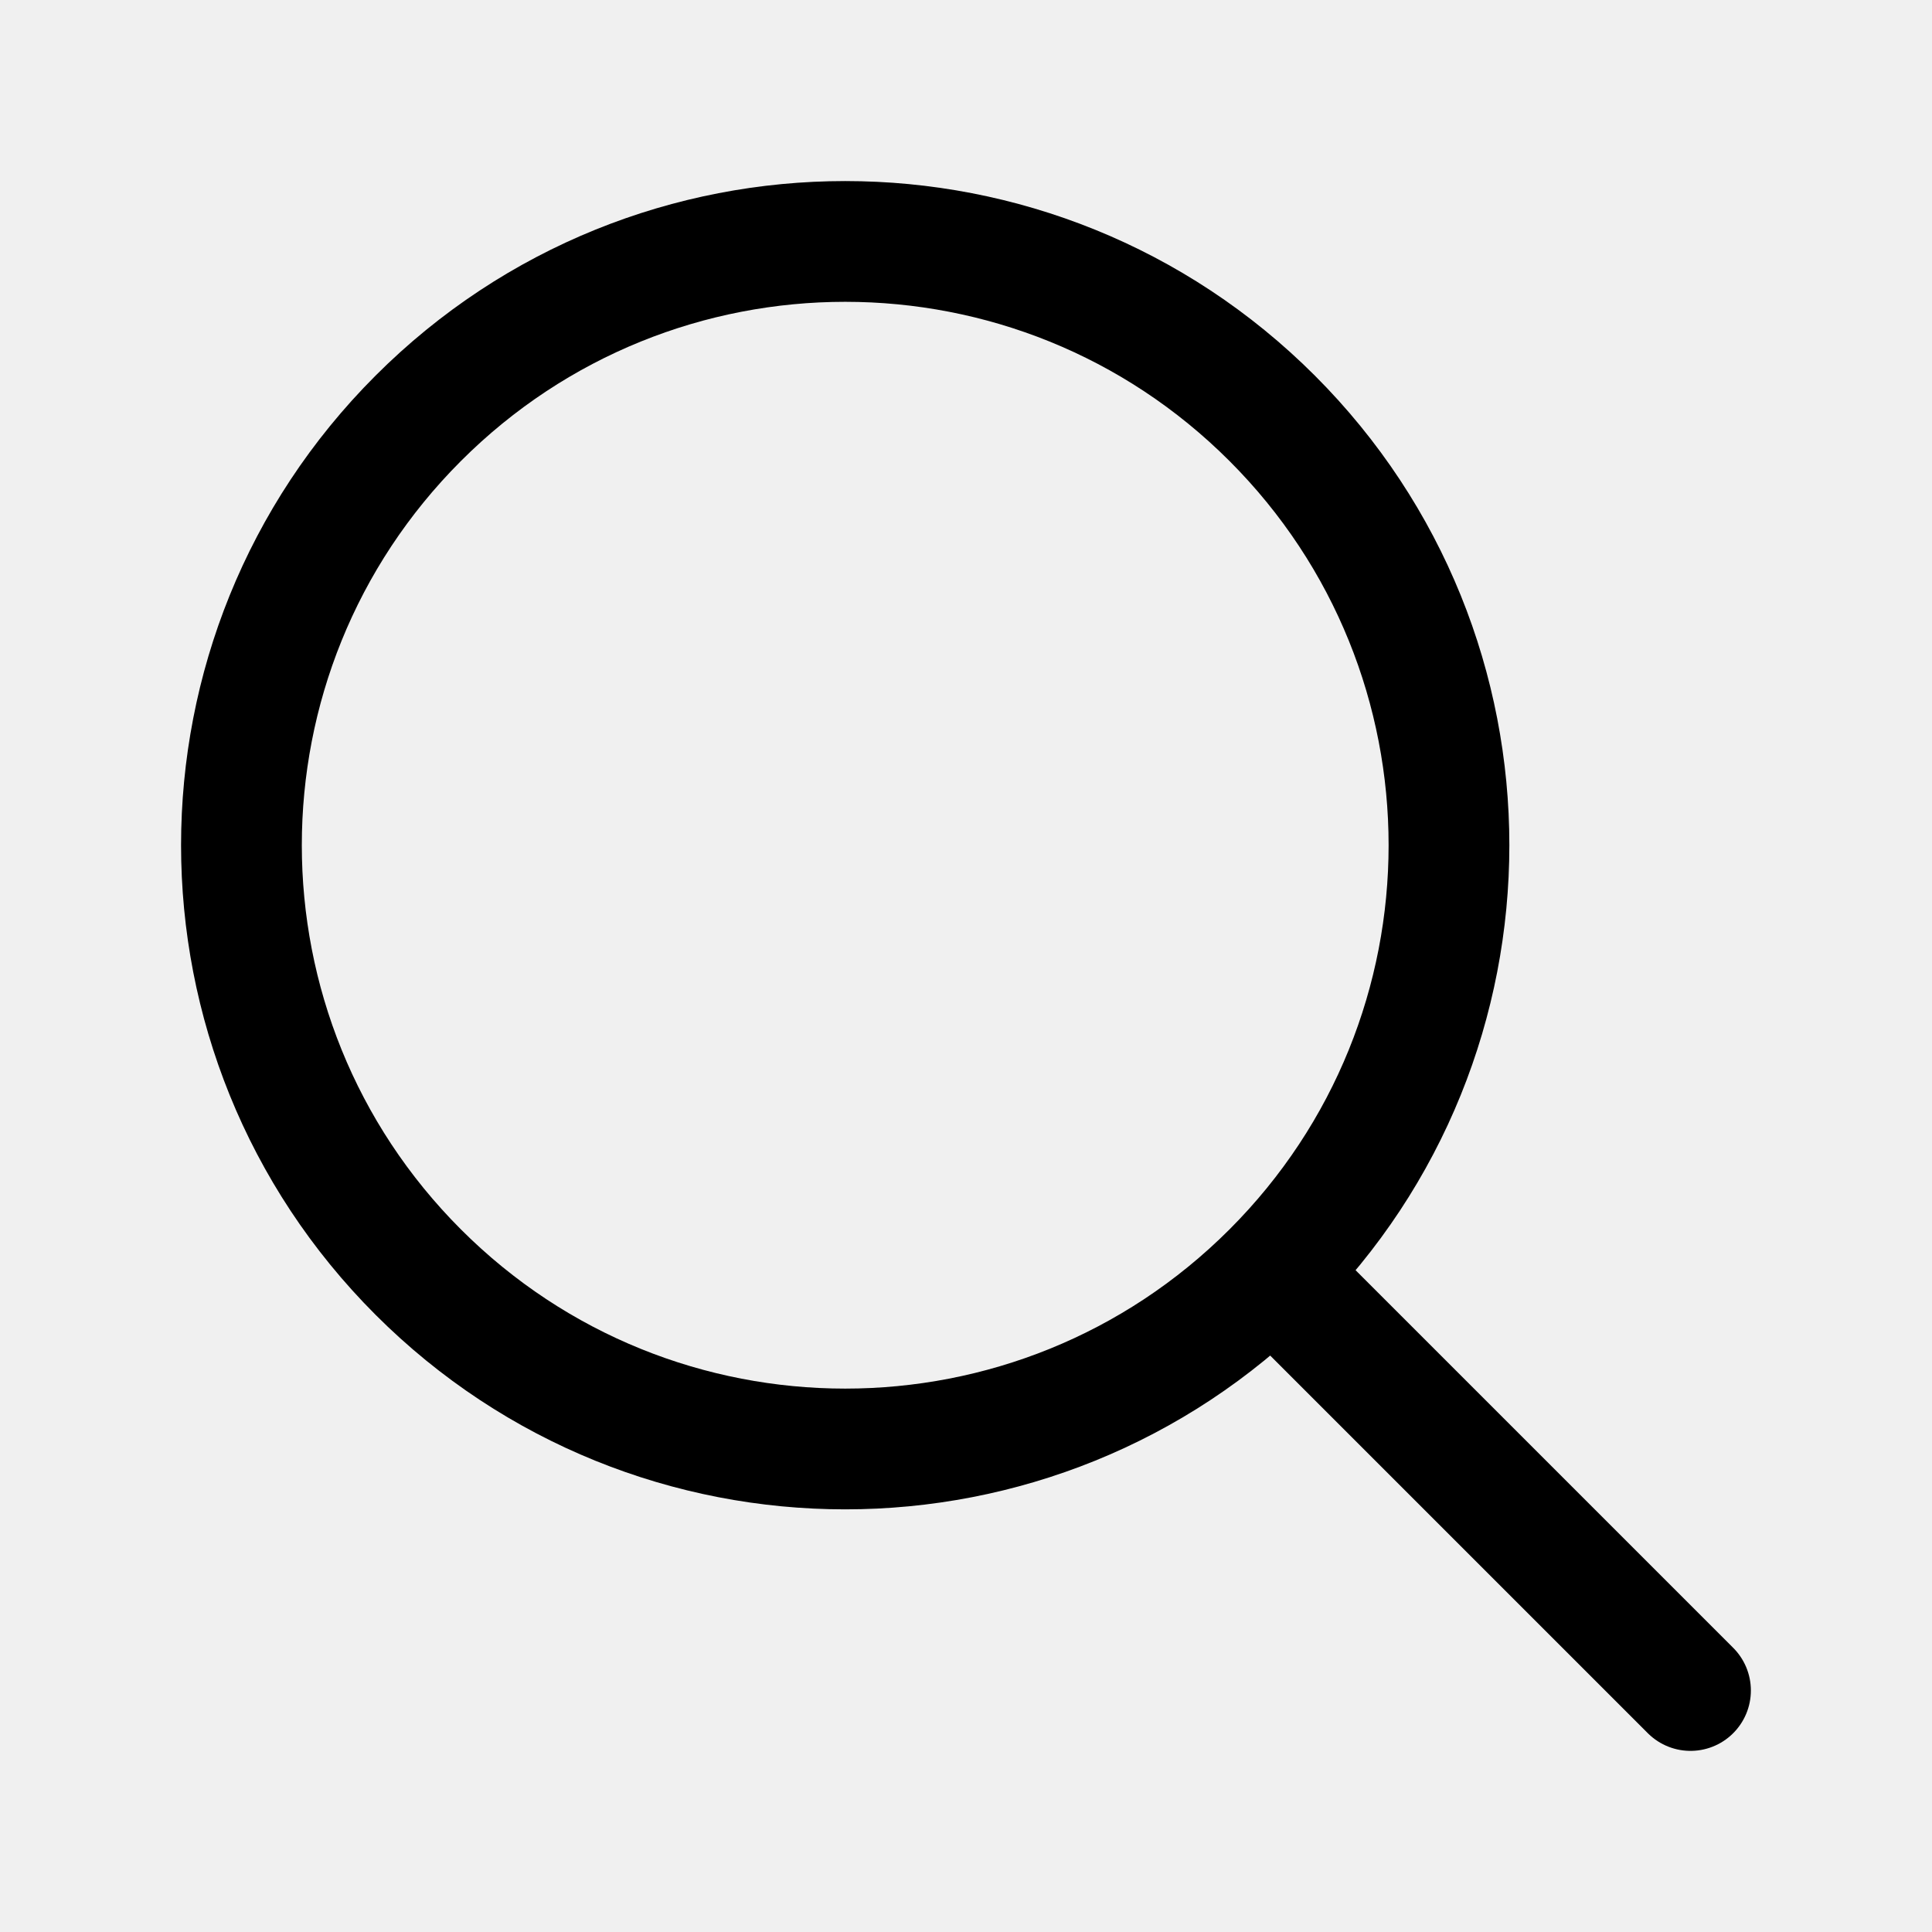
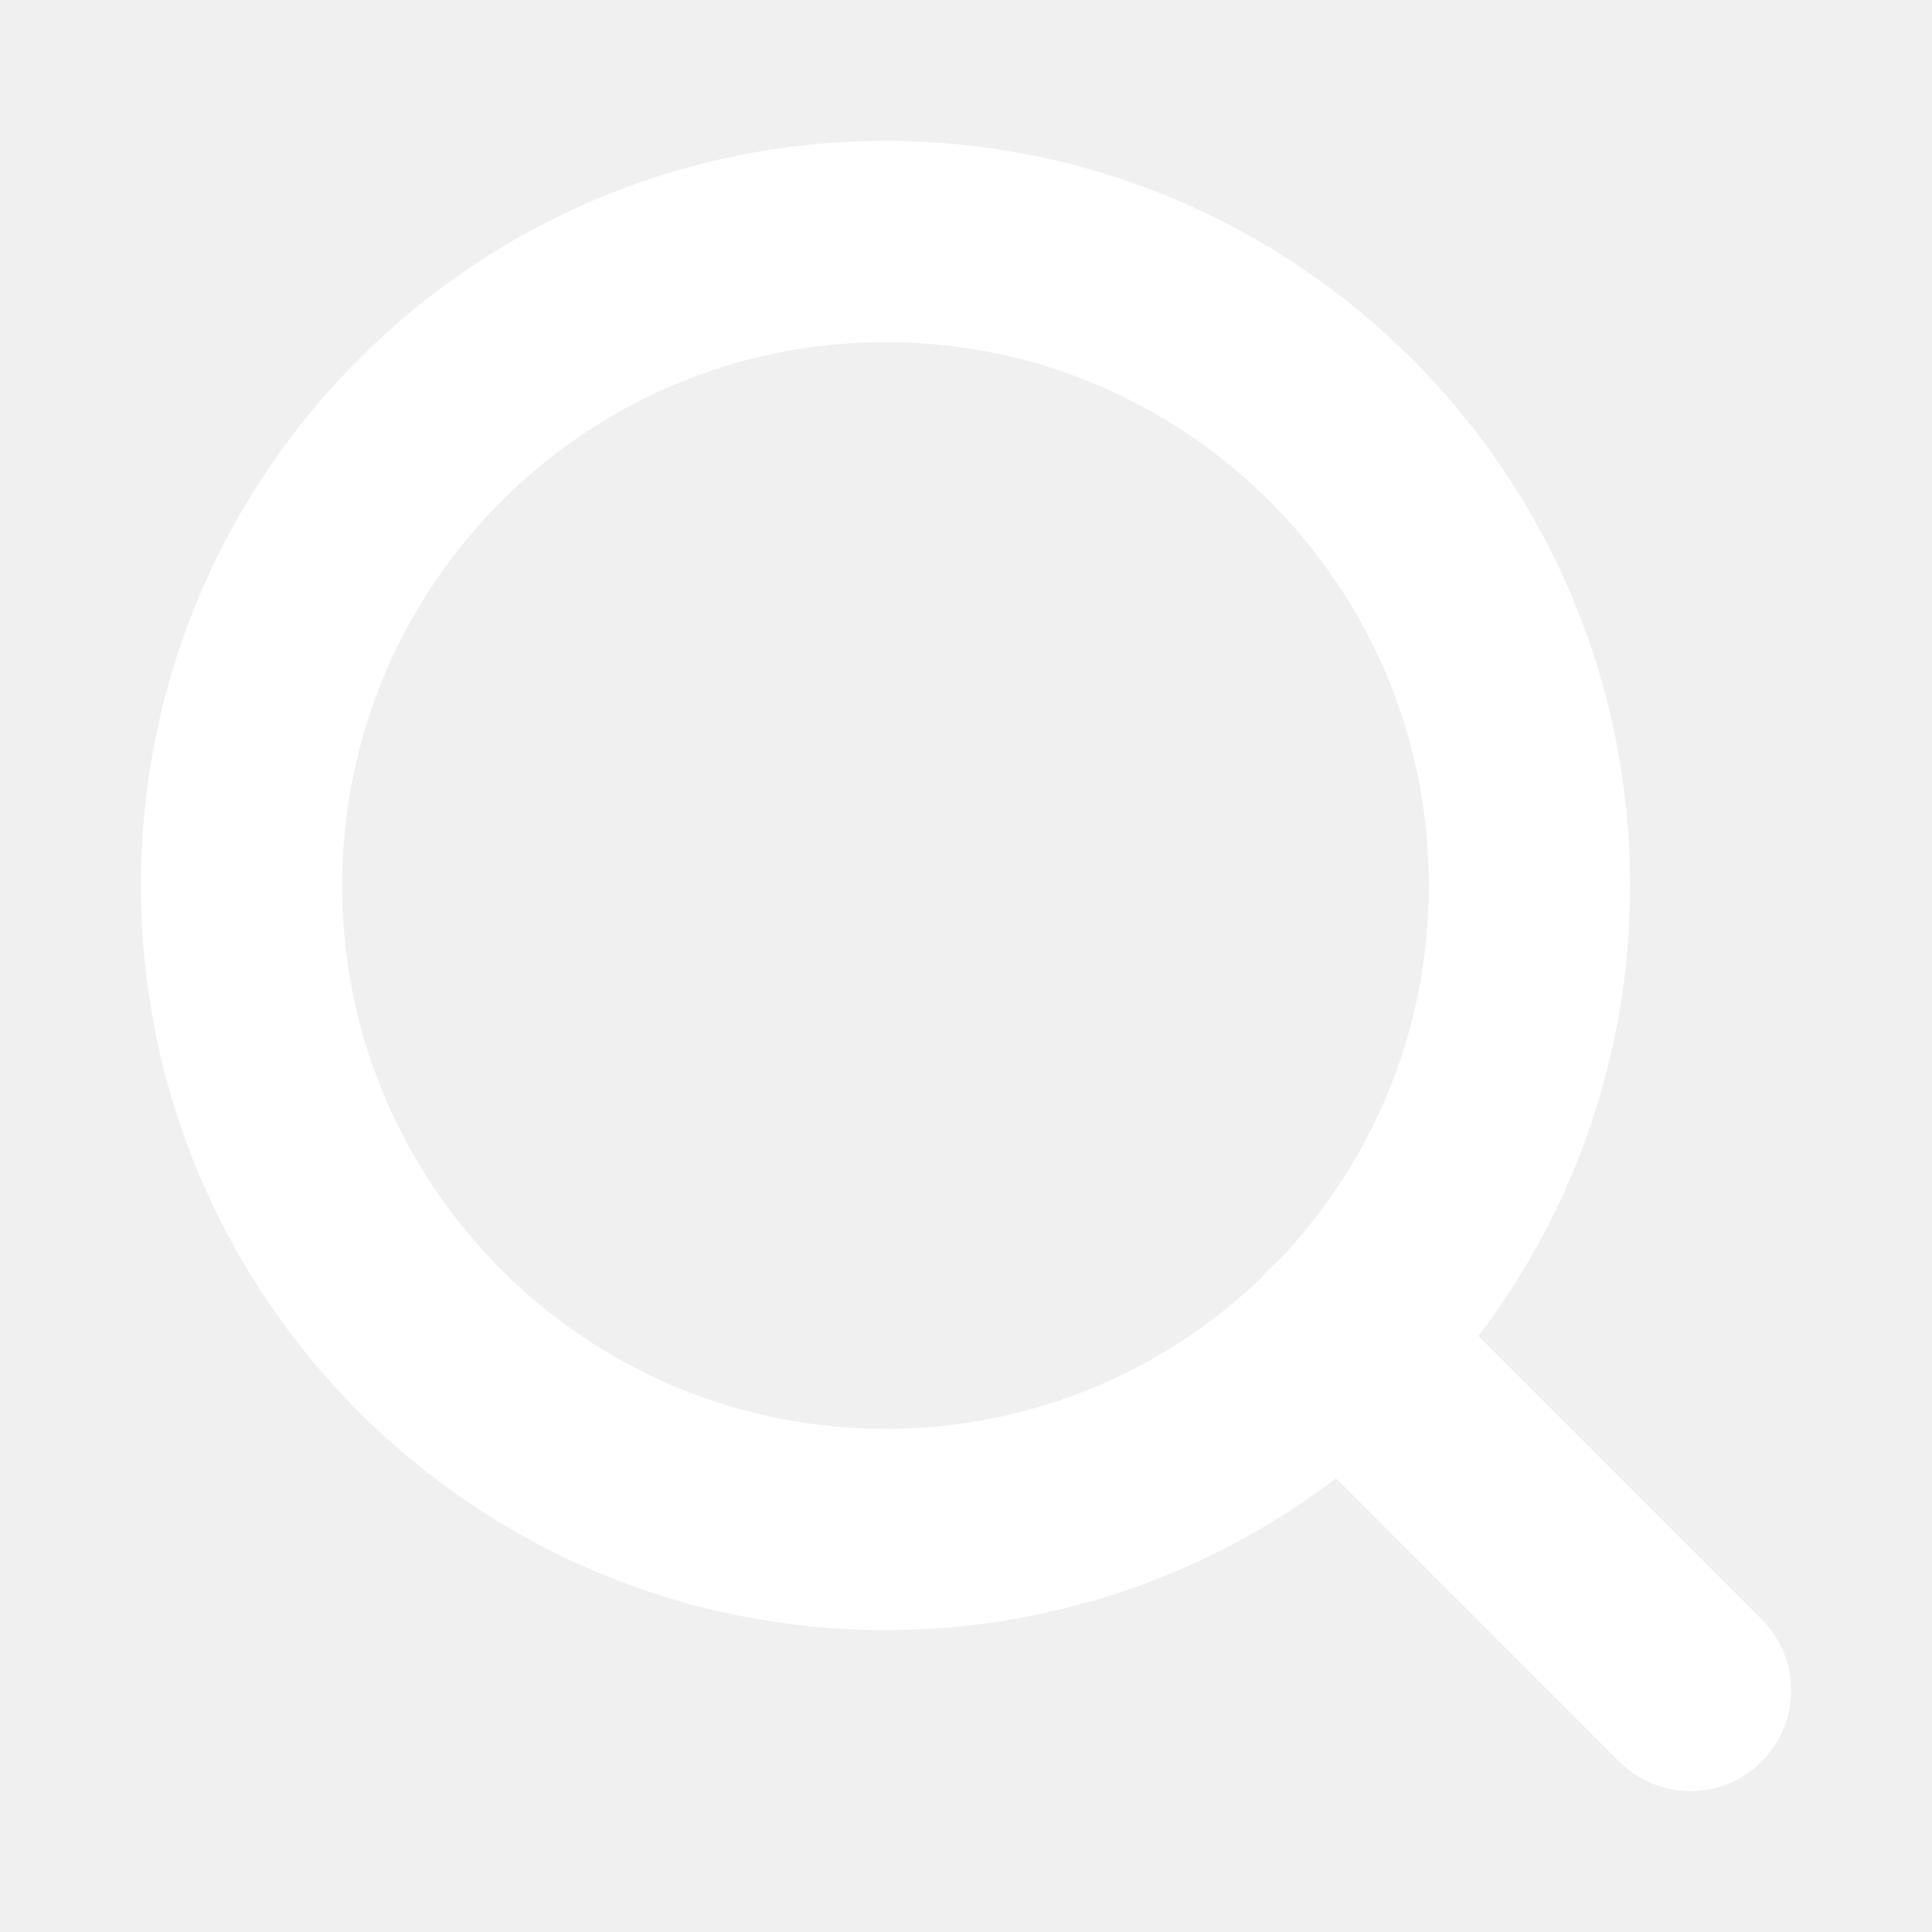
- <svg xmlns="http://www.w3.org/2000/svg" fill="none" viewBox="0 0 24 24" stroke-width="1.5" stroke="currentColor" class="size-6">
-   <path stroke-linecap="round" stroke-linejoin="round" d="m21 21-5.197-5.197m0 0A7.5 7.5 0 1 0 5.196 5.196a7.5 7.5 0 0 0 10.607 10.607Z" />
+ <svg xmlns="http://www.w3.org/2000/svg" width="24" height="24" viewBox="0 0 24 24" fill="none">
+   <path d="M21 21L16.65 16.65M19 11C19 15.418 15.418 19 11 19C6.582 19 3 15.418 3 11C3 6.582 6.582 3 11 3C15.418 3 19 6.582 19 11Z" stroke="white" stroke-width="2.5" stroke-linecap="round" stroke-linejoin="round" />
</svg>
